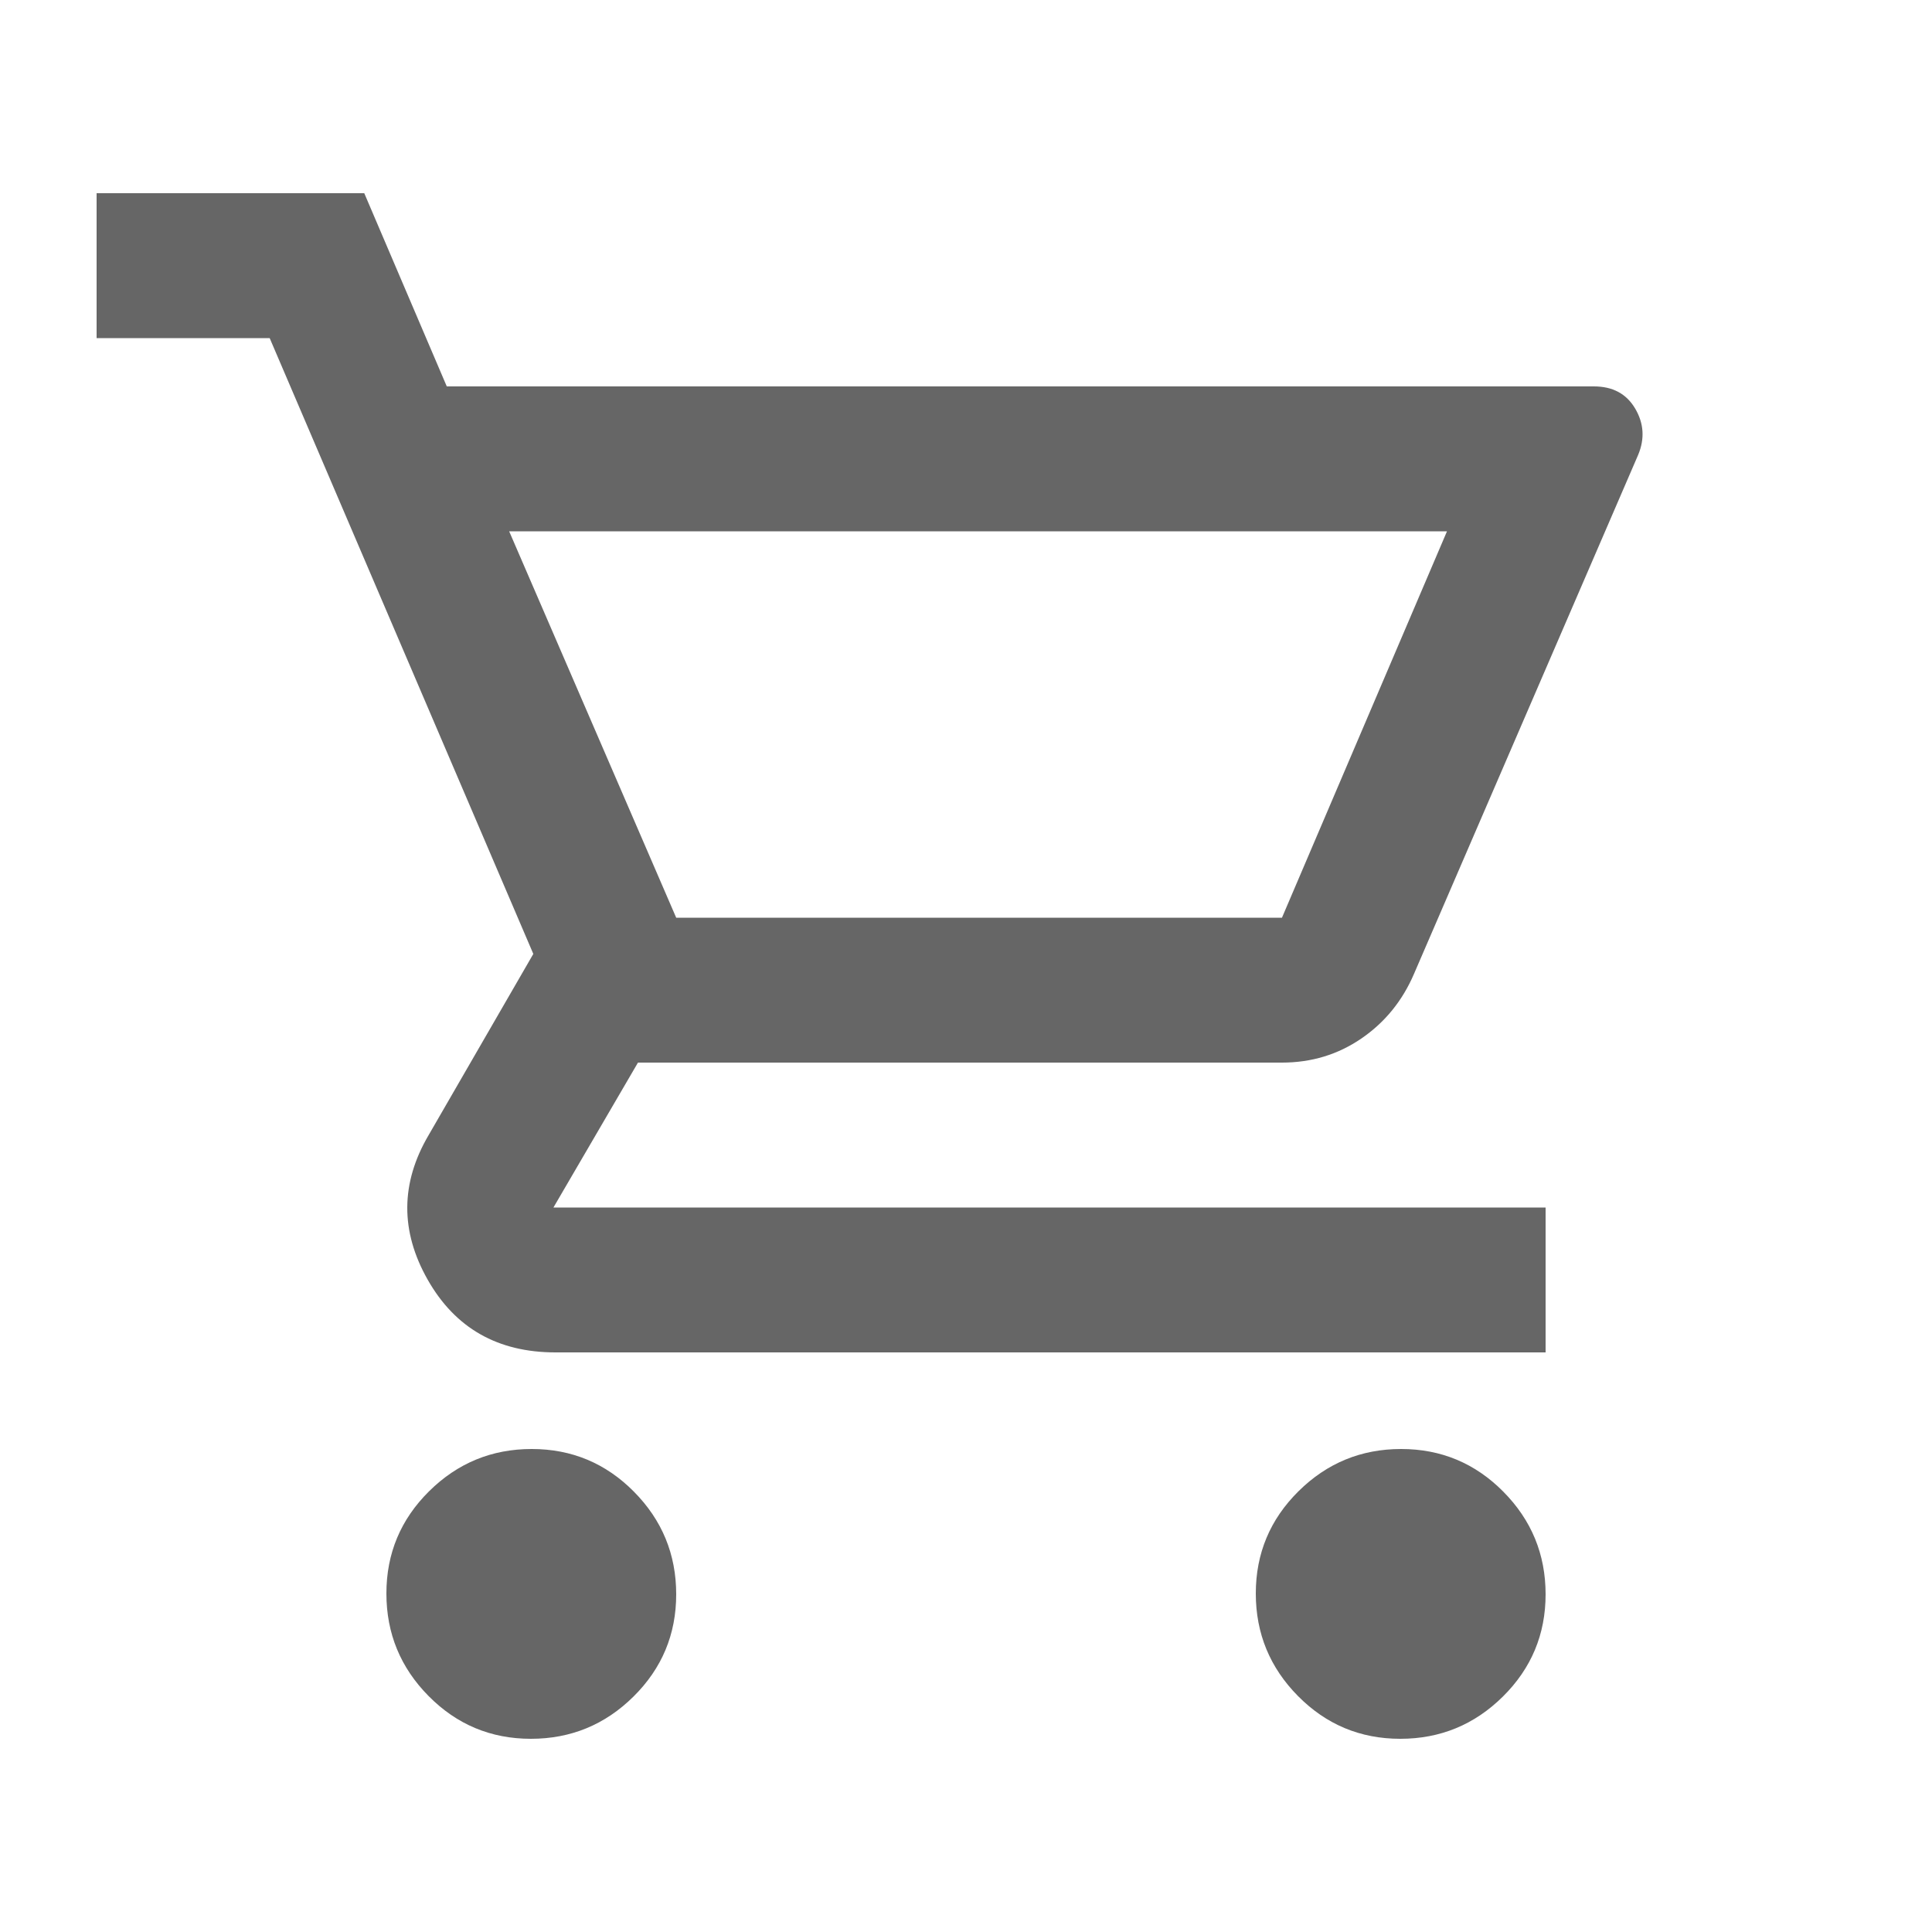
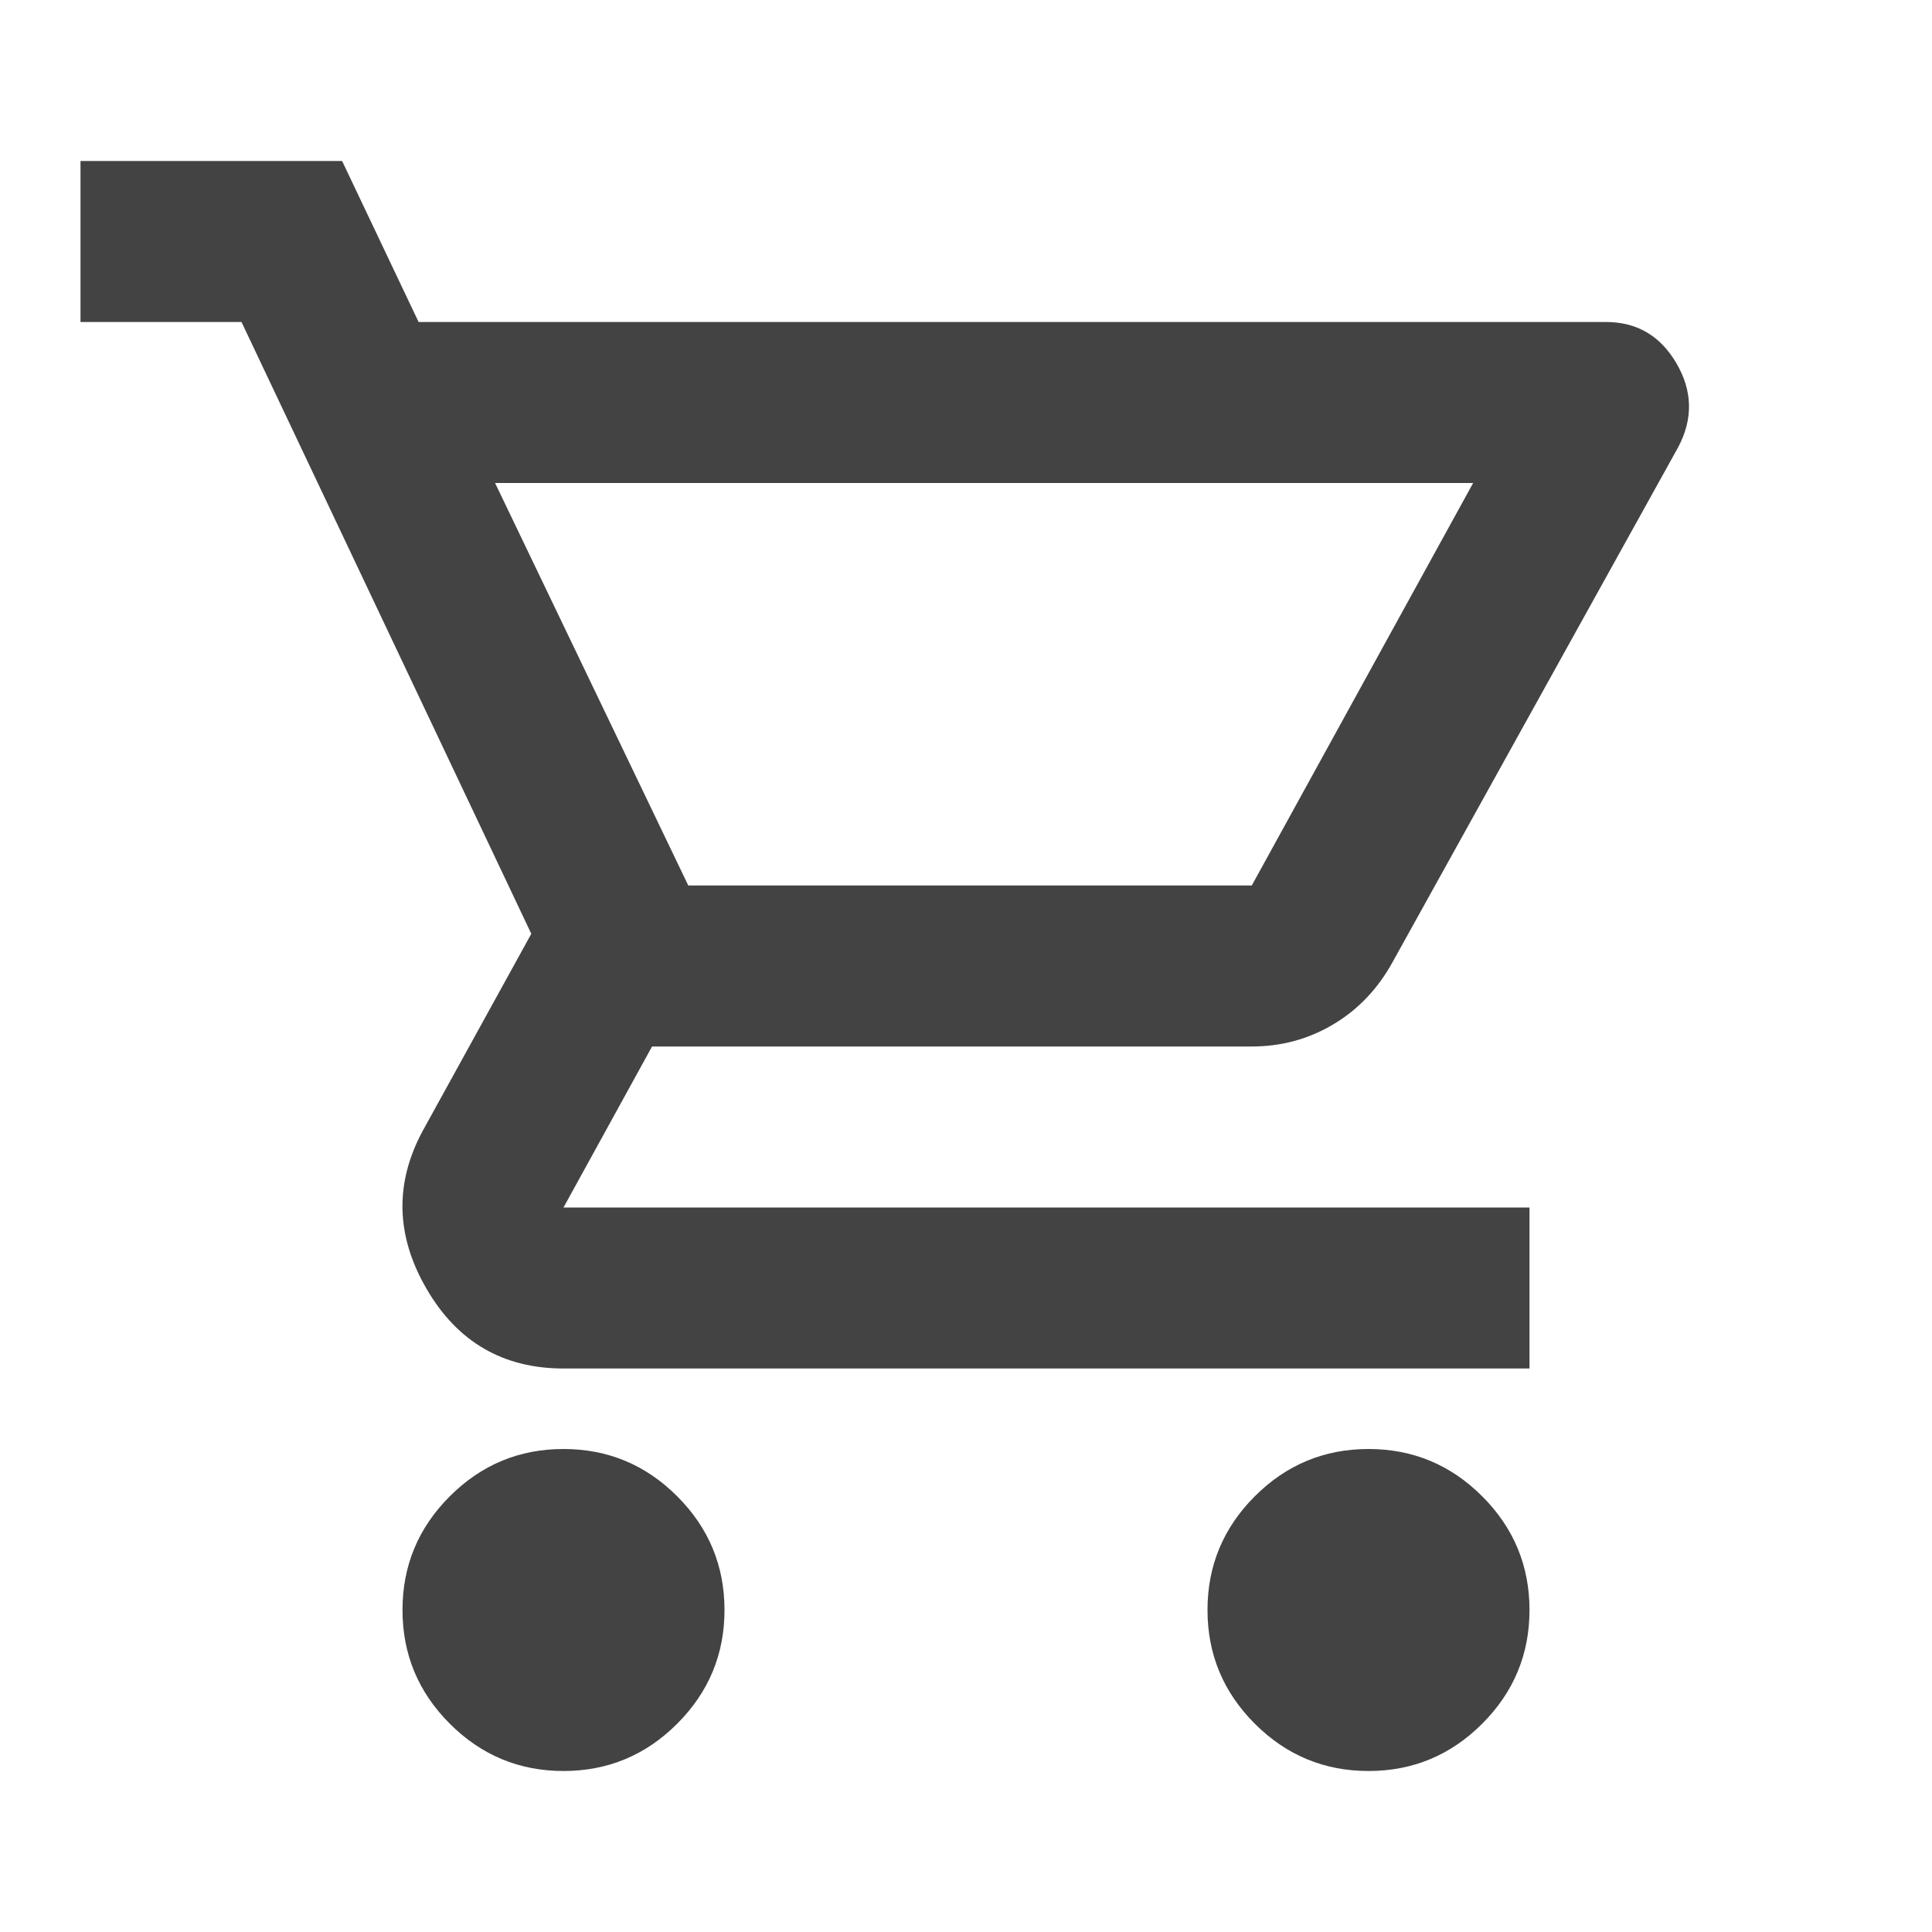
- <svg xmlns="http://www.w3.org/2000/svg" height="28px" viewBox="0 -960 960 960" width="28px" fill="#666666">
-   <path d="M263.79-96Q234-96 213-117.21t-21-51Q192-198 213.21-219t51-21Q294-240 315-218.79t21 51Q336-138 314.79-117t-51 21Zm432 0Q666-96 645-117.21t-21-51Q624-198 645.21-219t51-21Q726-240 747-218.79t21 51Q768-138 746.79-117t-51 21ZM253-696l83 192h301l82-192H253Zm-31-72h570q14 0 20.5 11t1.5 23L702.63-476.14Q694-456 676.5-444T637-432H317l-42 72h493v72H276q-43 0-63.5-36.15-20.5-36.16.5-71.85l52-90-131-306H48v-72h133l41 96Zm114 264h301-301Z" />
+ <svg xmlns="http://www.w3.org/2000/svg" height="24px" viewBox="0 -960 960 960" width="24px" fill="#434343">
+   <path d="M280-80q-33 0-56.5-23.5T200-160q0-33 23.5-56.5T280-240q33 0 56.5 23.5T360-160q0 33-23.5 56.5T280-80Zm400 0q-33 0-56.5-23.5T600-160q0-33 23.5-56.5T680-240q33 0 56.5 23.5T760-160q0 33-23.5 56.5T680-80ZM246-720l96 200h280l110-200H246Zm-38-80h590q23 0 35 20.5t1 41.5L692-482q-11 20-29.5 31T622-440H324l-44 80h480v80H280q-45 0-68-39.5t-2-78.5l54-98-144-304H40v-80h130l38 80Zm134 280h280-280Z" />
</svg>
